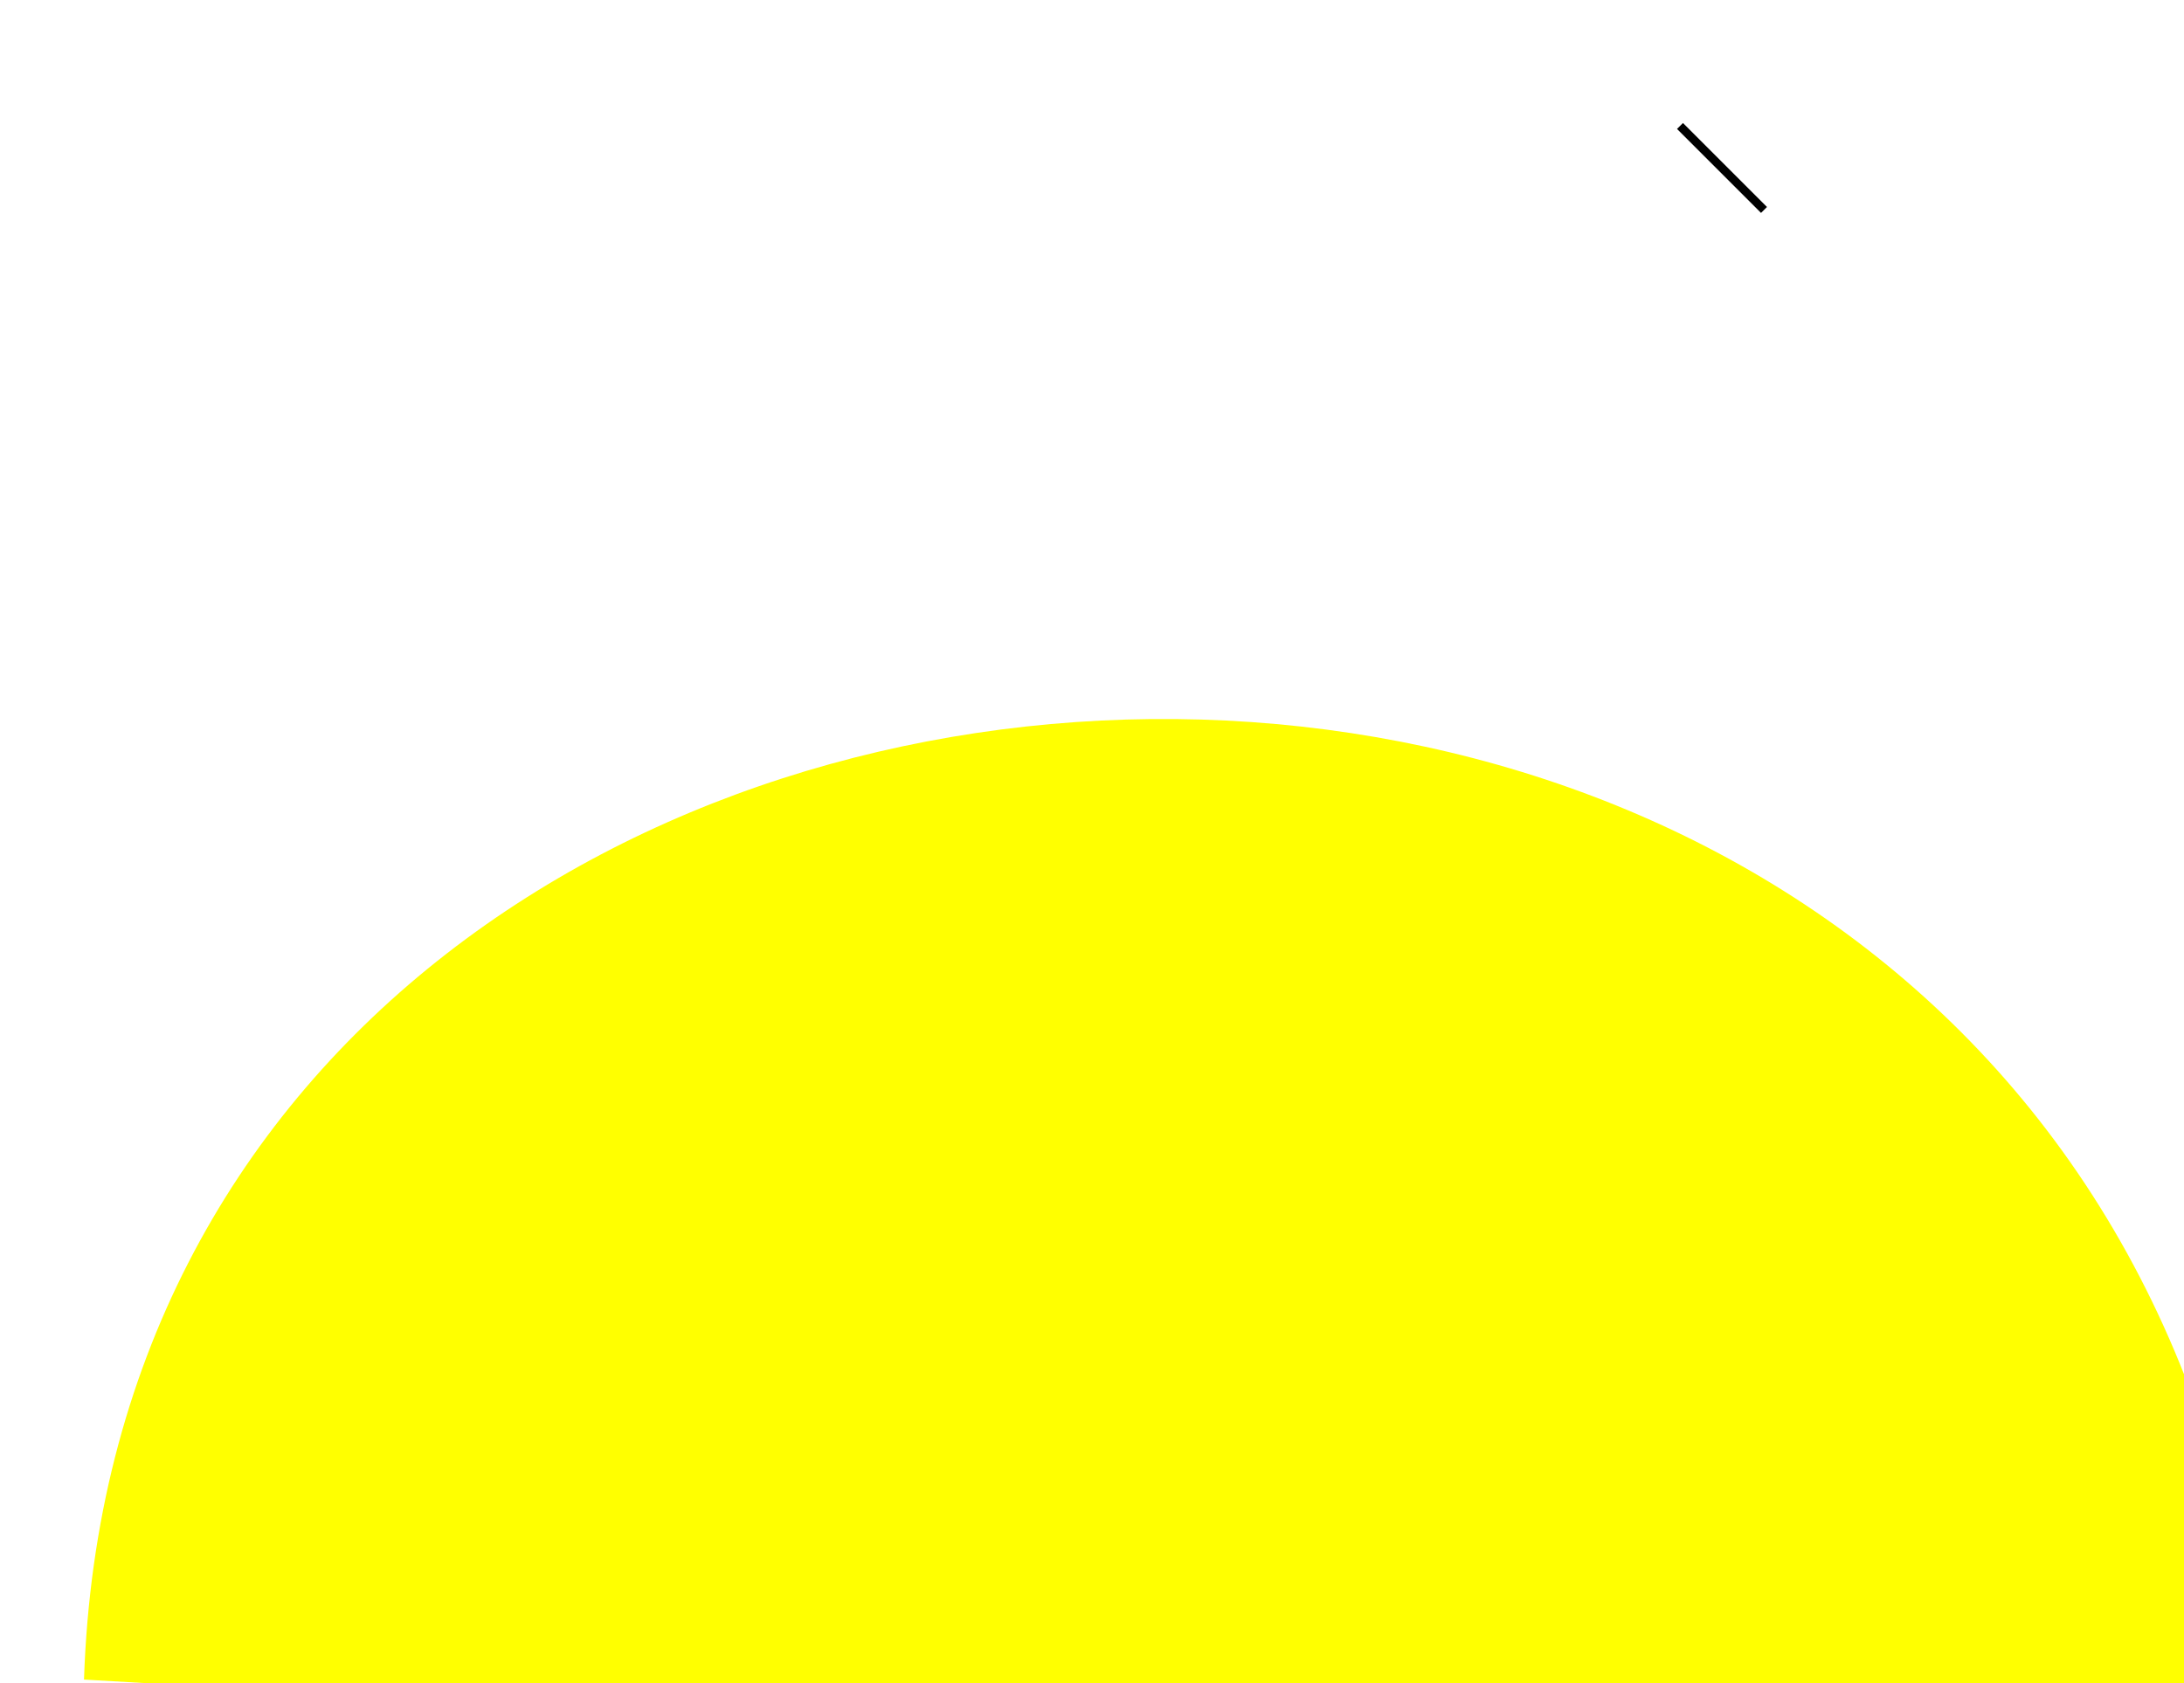
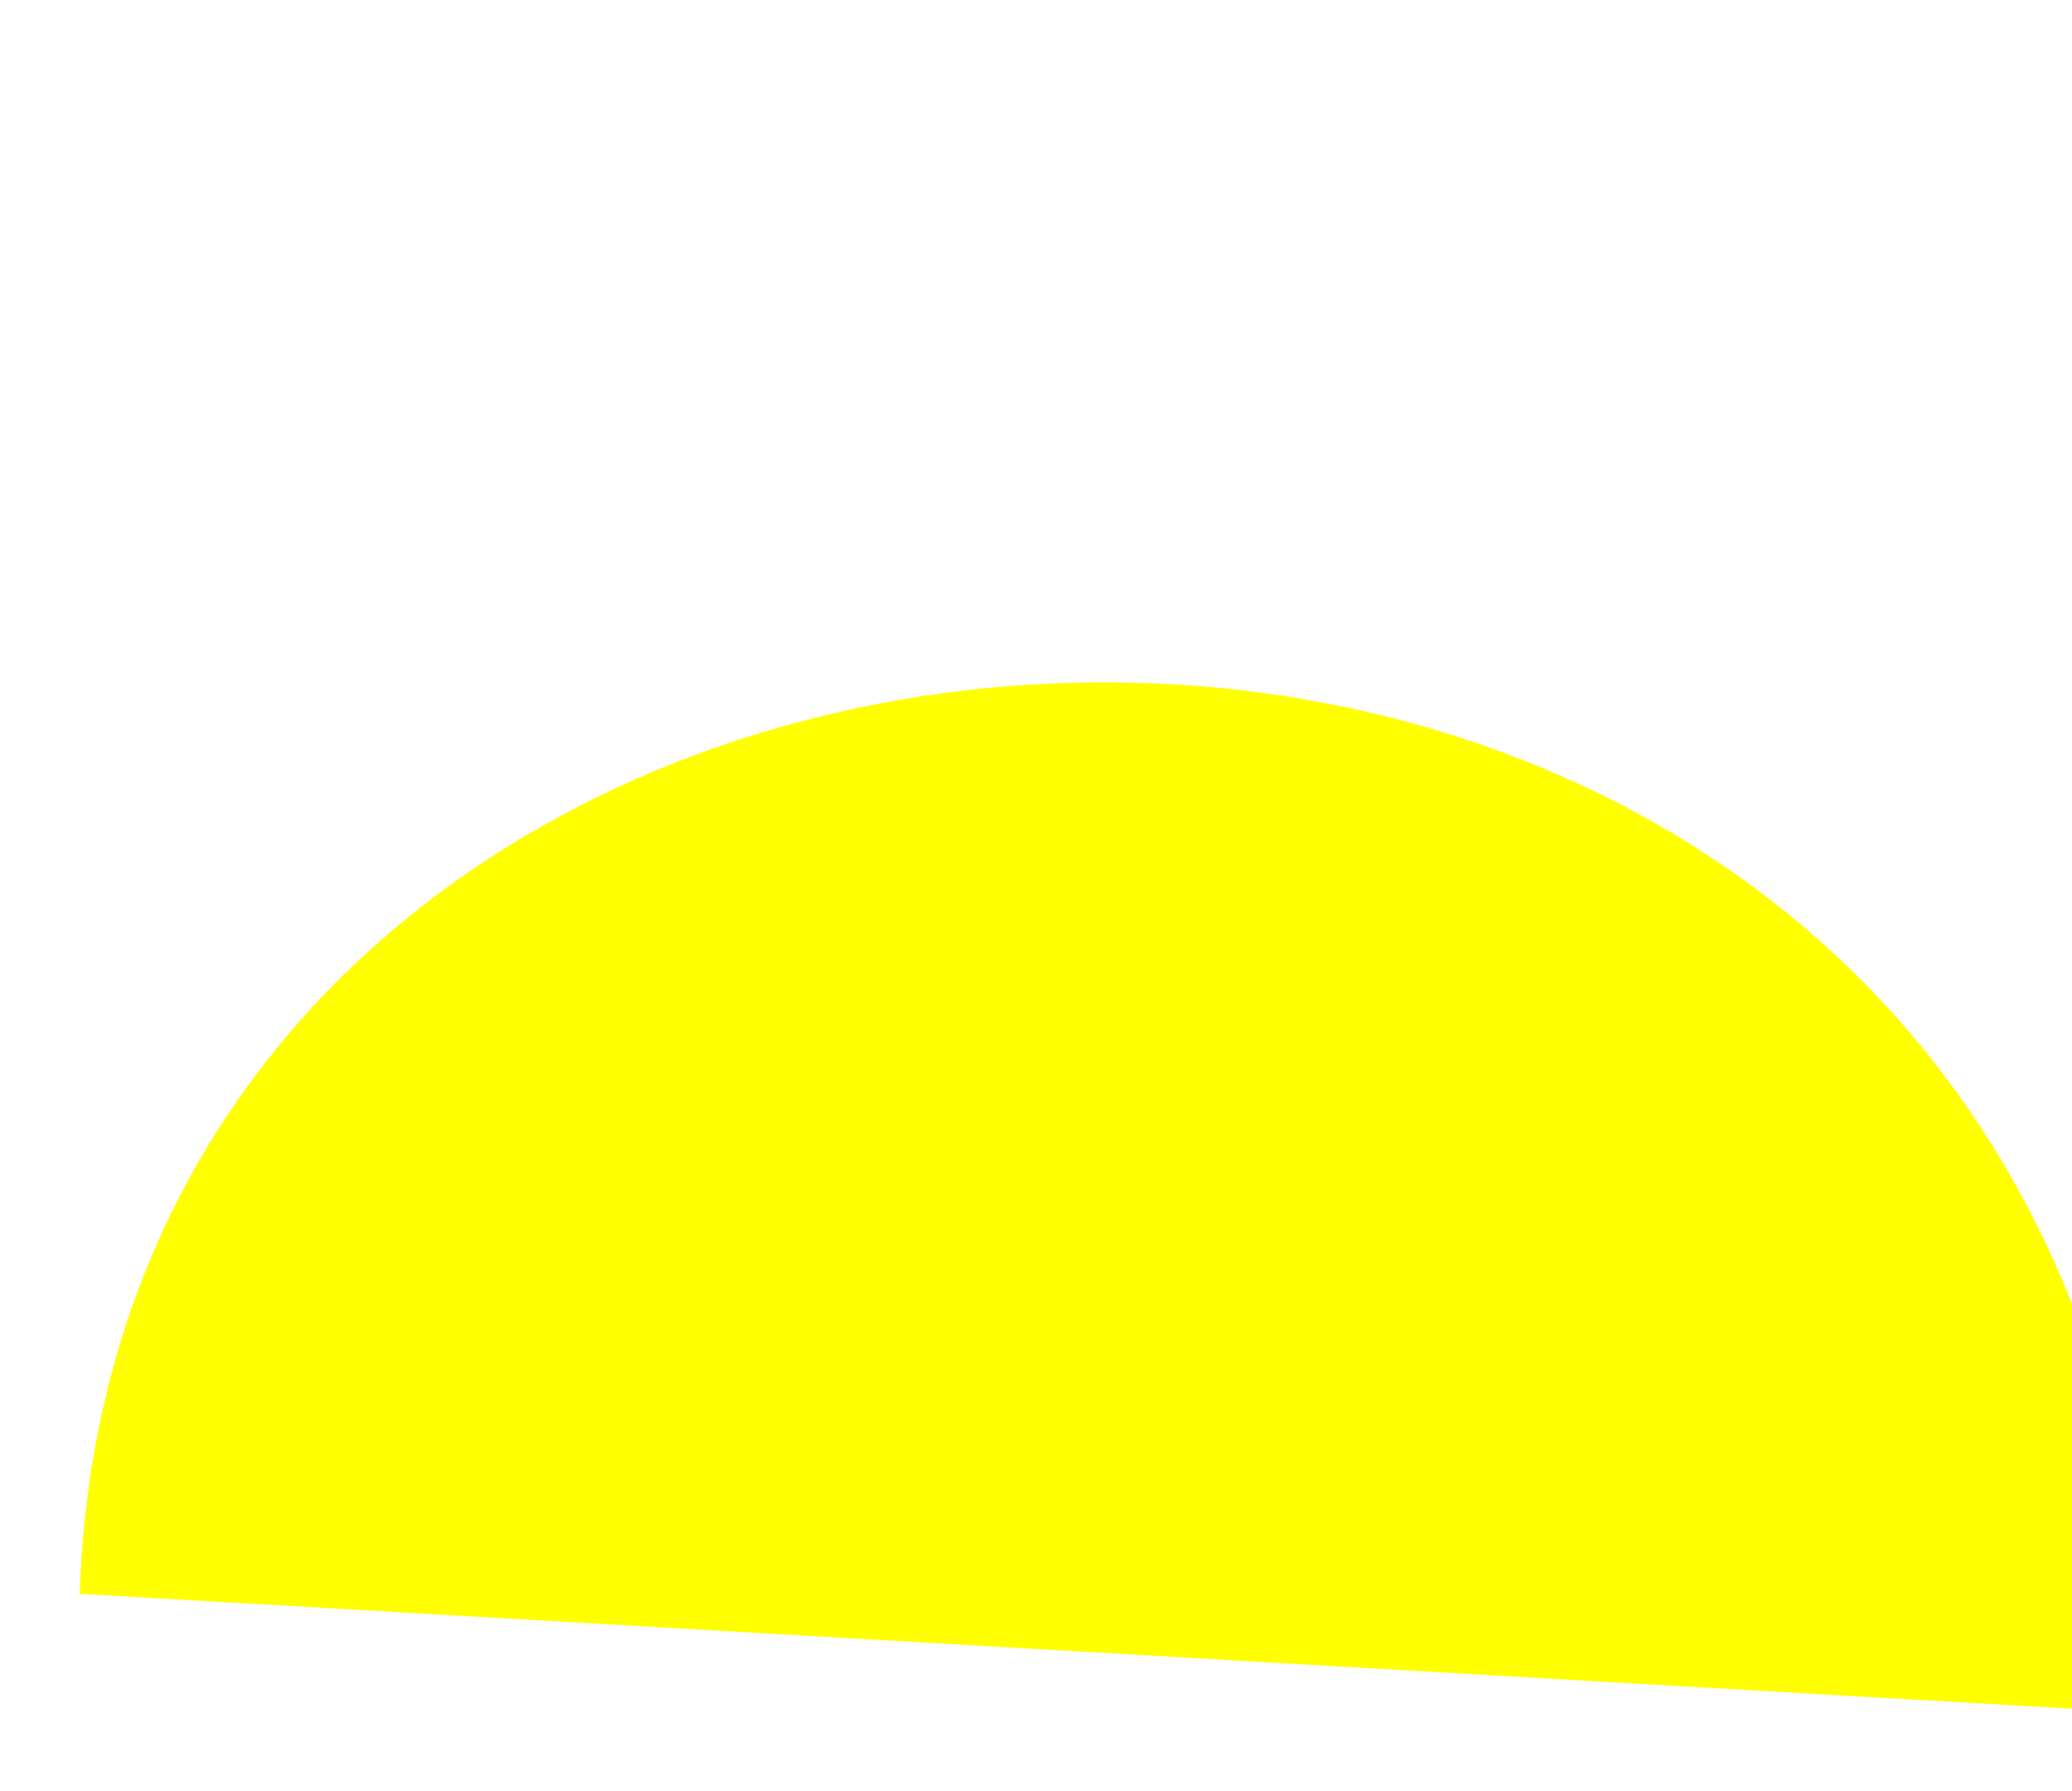
<svg xmlns="http://www.w3.org/2000/svg" version="1.1">
  <path d="M 10 200 c 5 -150 255 -160 260 15" stroke="none" fill="yellow" />
-   <path d="M 200 15 l 10 10" stroke="black" fill="orange" />
+   <path d="M 200 300 l 10 10" stroke="black" fill="orange" />
</svg>
